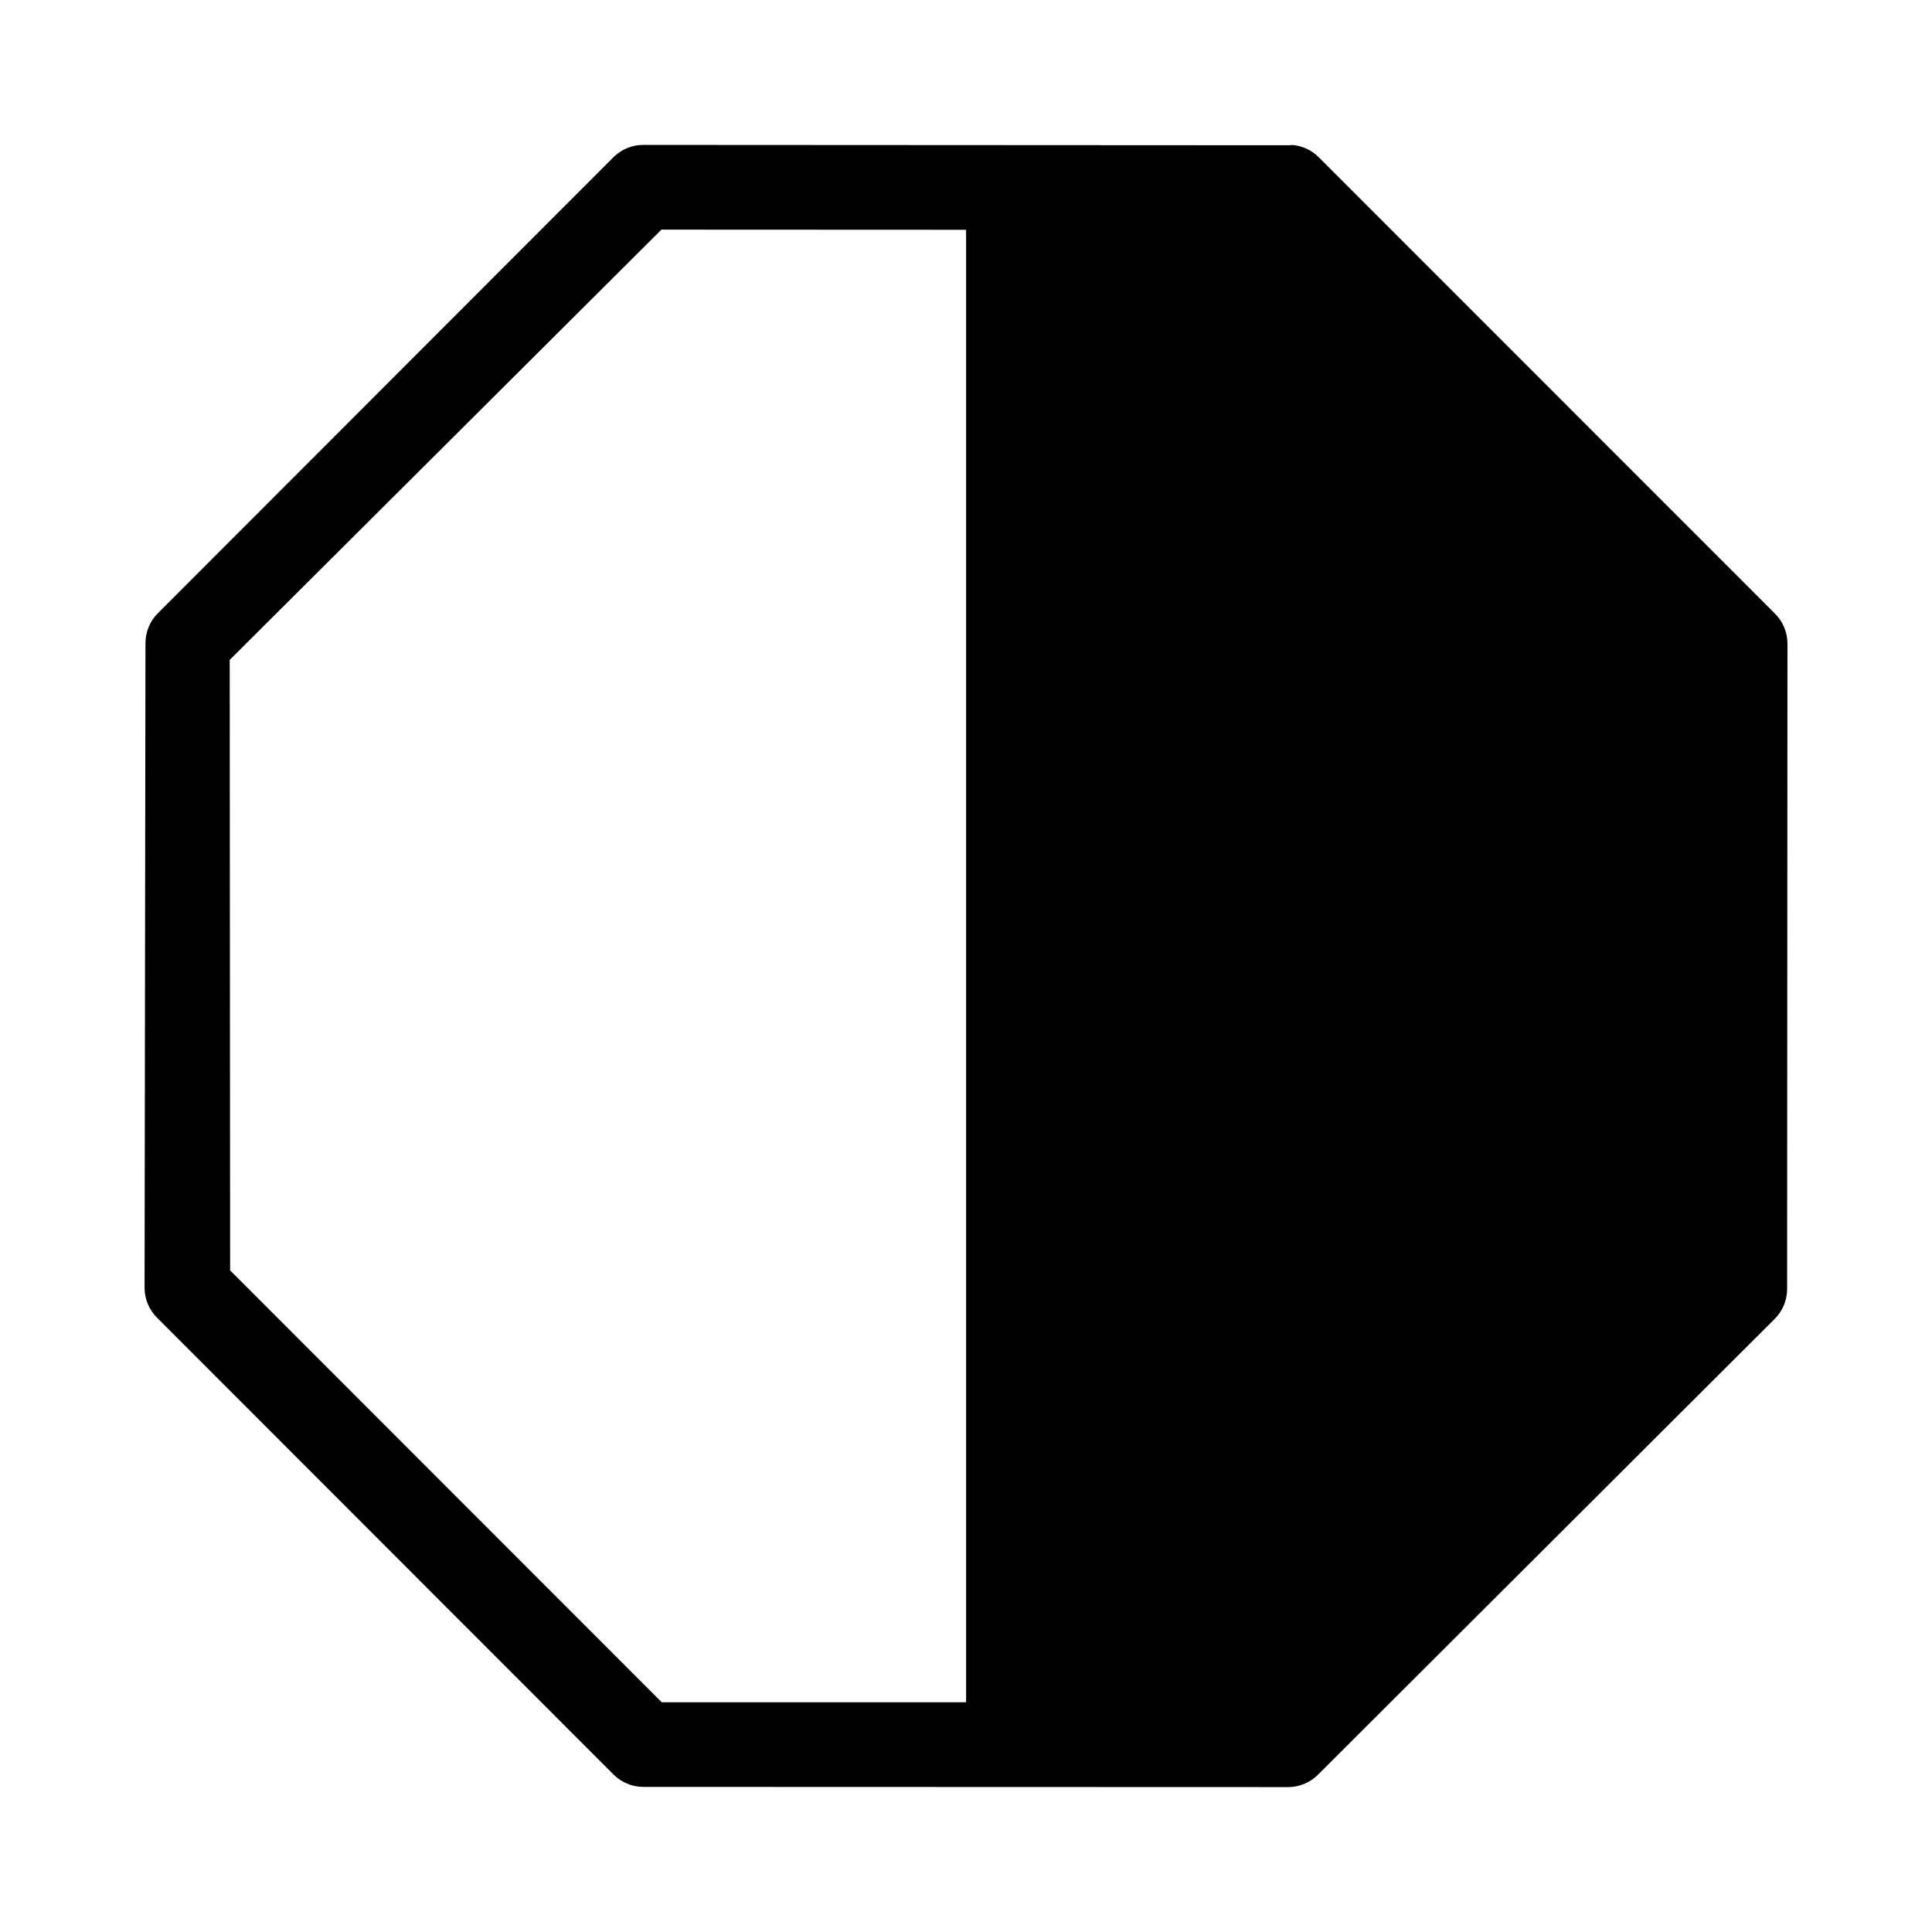
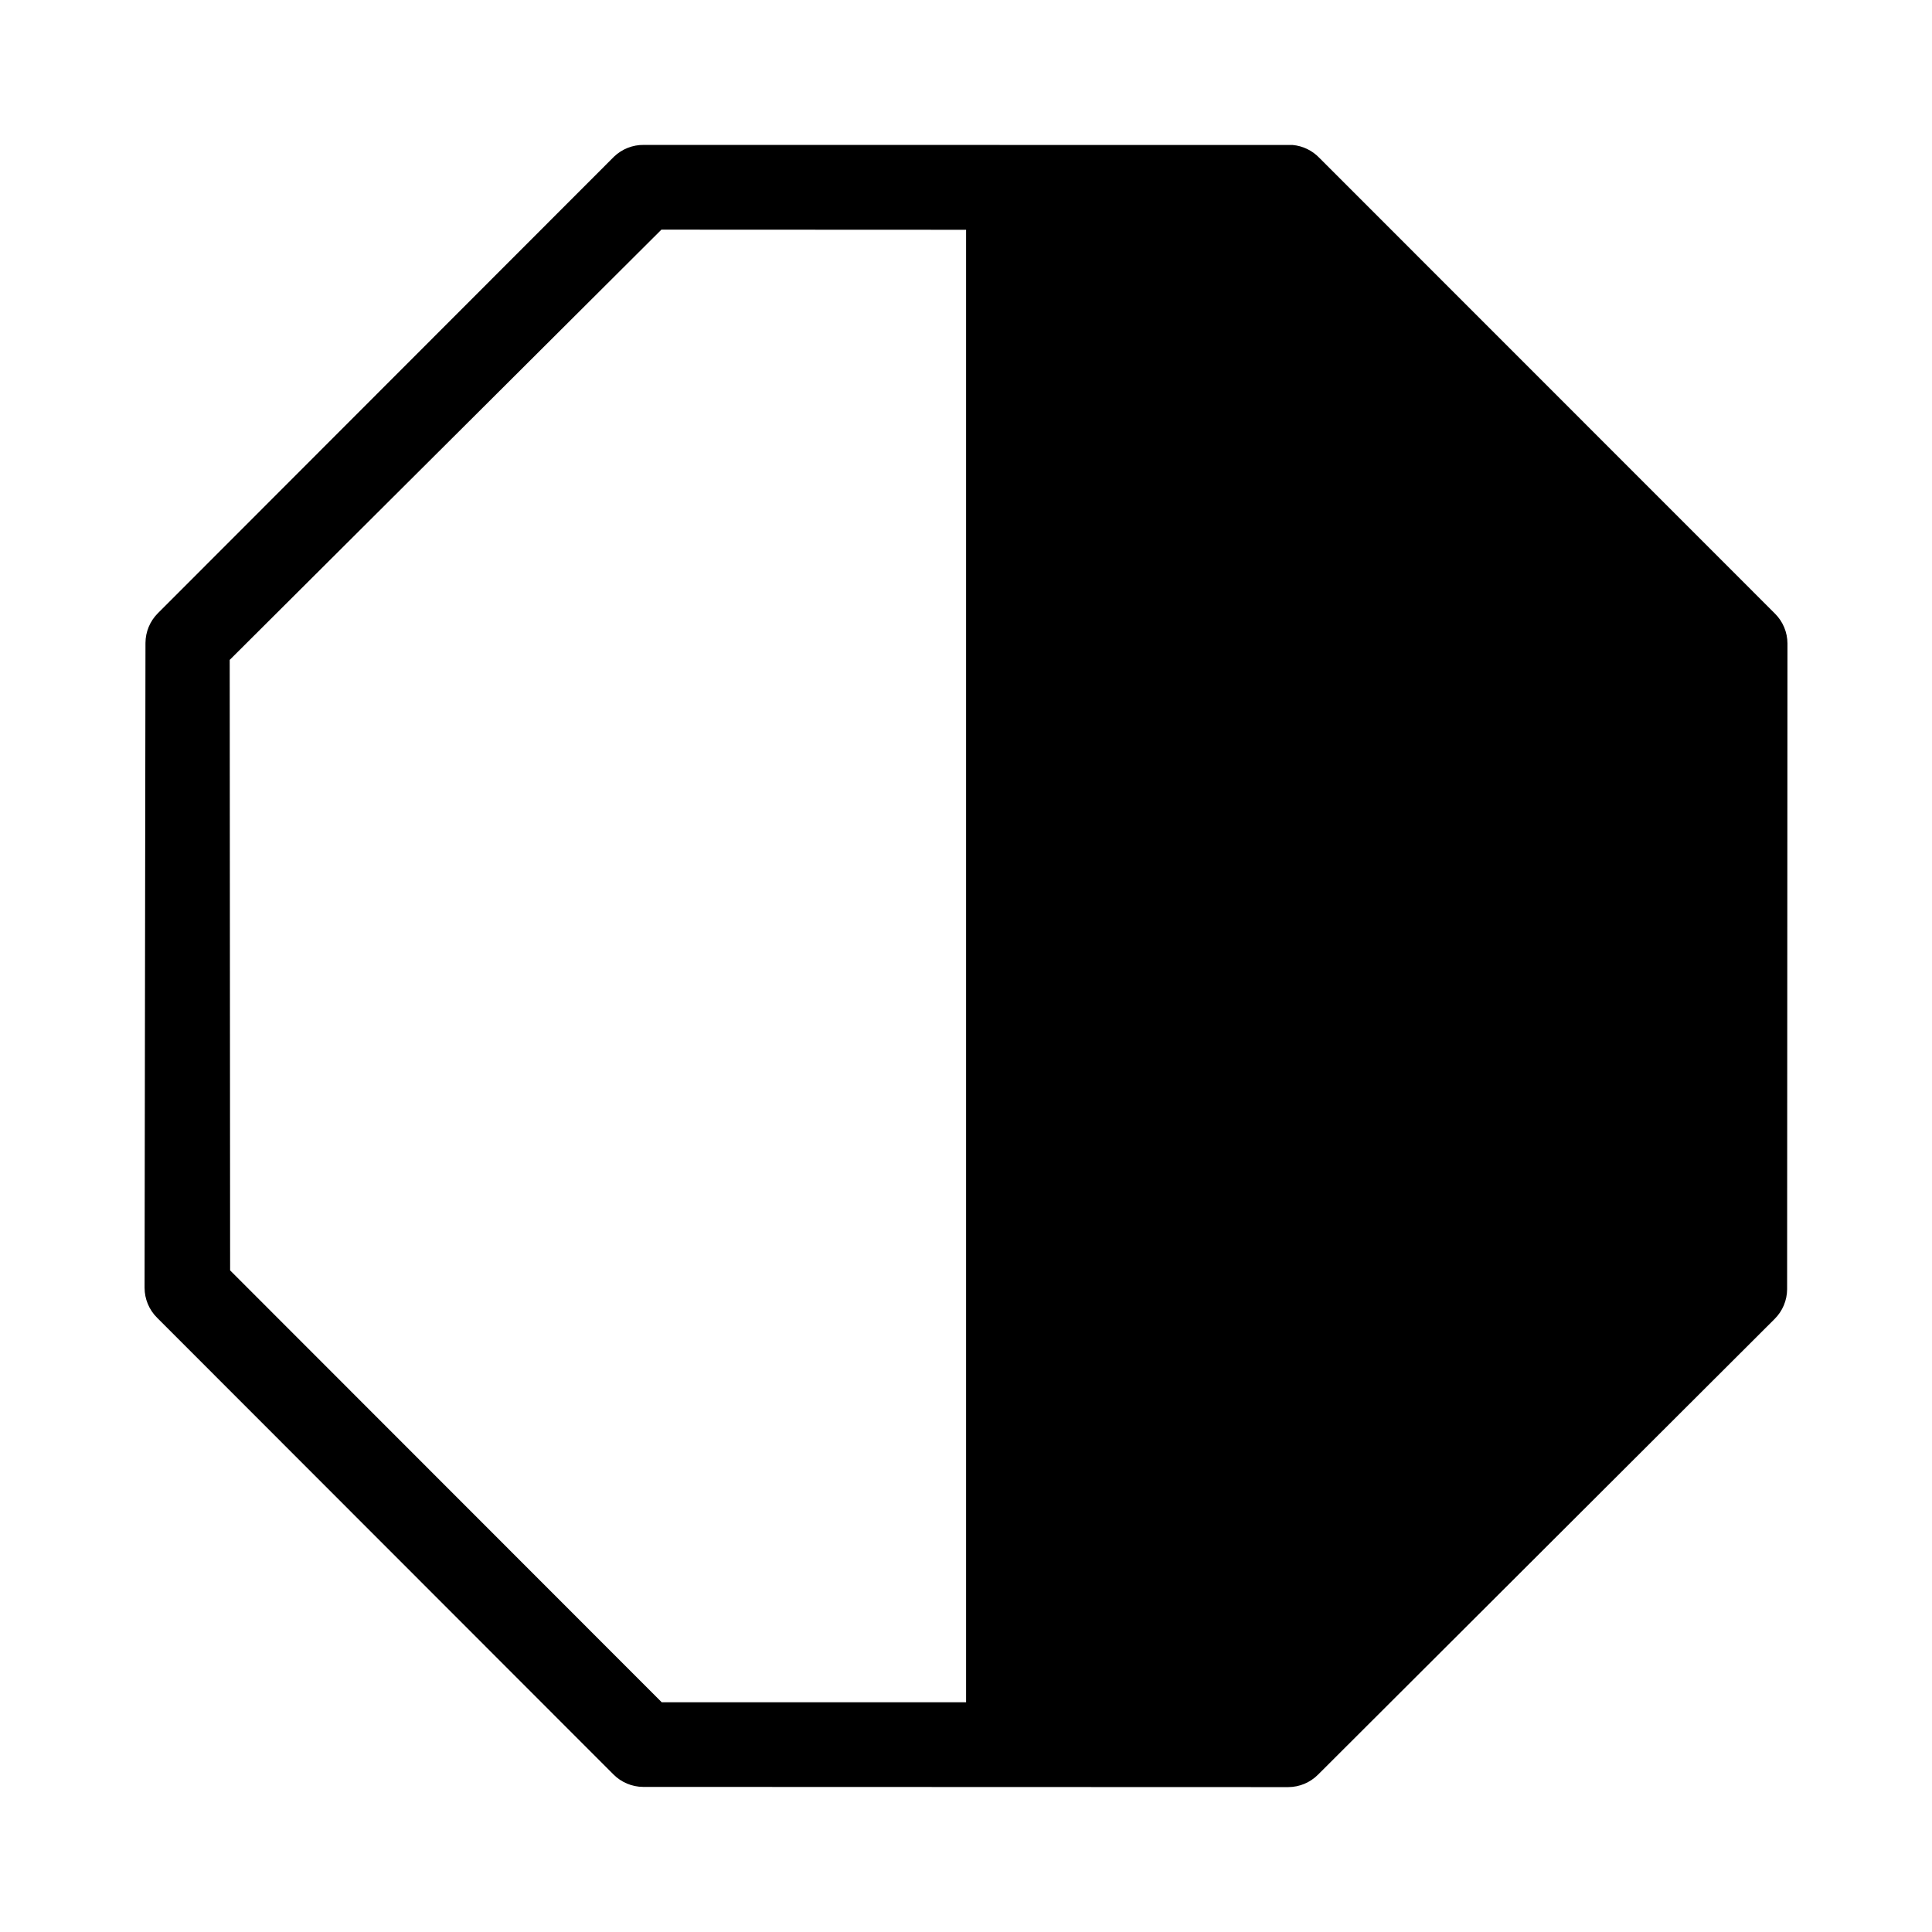
<svg xmlns="http://www.w3.org/2000/svg" width="1000" height="1000" id="svg3288" version="1.1">
  <defs id="defs3290" />
  <g id="layer1" transform="translate(0,-52.36218)">
    <g style="display:inline" id="g7131" transform="matrix(41.66667,0,0,41.66667,-4546.094,-30849.806)">
-       <rect y="741.652" x="109.106" height="24" width="24" id="rect7068" style="fill:none;stroke:none" />
      <g transform="matrix(0.4094461,0,0,0.4094461,-526.4833,388.7097)" id="g9701" style="fill:#555753;stroke:#2e3436;stroke-width:1.922;stroke-opacity:1">
-         <path style="fill:#000000;fill-opacity:1;stroke:none" d="m 354,128.156 a 19.136,19.136 0 0 0 -13.469,5.312 l -206.625,206.812 a 19.136,19.136 0 0 0 -5.625,13.469 L 127.875,645.875 a 19.136,19.136 0 0 0 5.625,13.5 l 206.75,206.906 a 19.136,19.136 0 0 0 13.469,5.656 l 292.188,0.094 a 19.136,19.136 0 0 0 13.5,-5.625 l 206.875,-206.469 a 19.136,19.136 0 0 0 5.625,-13.469 L 872.062,354 a 19.136,19.136 0 0 0 -5.625,-13.5 l -206.5,-206.562 a 19.136,19.136 0 0 0 -12,-5.75 19.136,19.136 0 0 0 -1.5,0.125 L 354,128.156 z m 8,38.375 138,0.062 0,667 -137.875,0 -195.5,-195.625 L 166.438,361.438 362,166.531 z" id="path9356" transform="matrix(0.06697808,0,0,0.06697808,1548.137,857.8123)" />
+         <path style="fill:#000000;fill-opacity:1;stroke:none" d="M 333.207 75.002 C 327.48 74.932 321.953 77.111 317.816 81.072 L 81.713 317.389 C 77.621 321.468 75.312 327.002 75.287 332.779 L 74.822 666.58 C 74.838 672.37 77.15 677.918 81.25 682.006 L 317.496 918.43 C 321.57 922.535 327.102 924.858 332.885 924.893 L 666.758 925 C 672.548 924.984 678.095 922.673 682.184 918.572 L 918.572 682.648 C 922.664 678.569 924.975 673.036 925 667.258 L 925.178 333.064 C 925.162 327.274 922.85 321.727 918.75 317.639 L 682.791 81.607 C 679.154 77.848 674.288 75.516 669.078 75.037 L 333.207 75.002 z M 342.348 118.852 L 500.035 118.922 L 500.035 881.078 L 342.49 881.078 L 119.1 657.545 L 118.887 341.562 L 342.348 118.852 z " transform="matrix(0.05861578,0,0,0.05861578,1552.316,861.9997)" id="path9356" />
      </g>
-       <rect style="fill:none;stroke:none" id="rect3236" width="21.6" height="21.6" x="110.306" y="742.852" />
-       <rect y="744.052" x="111.506" height="19.2" width="19.2" id="rect3238" style="fill:none;stroke:none" />
    </g>
  </g>
</svg>
